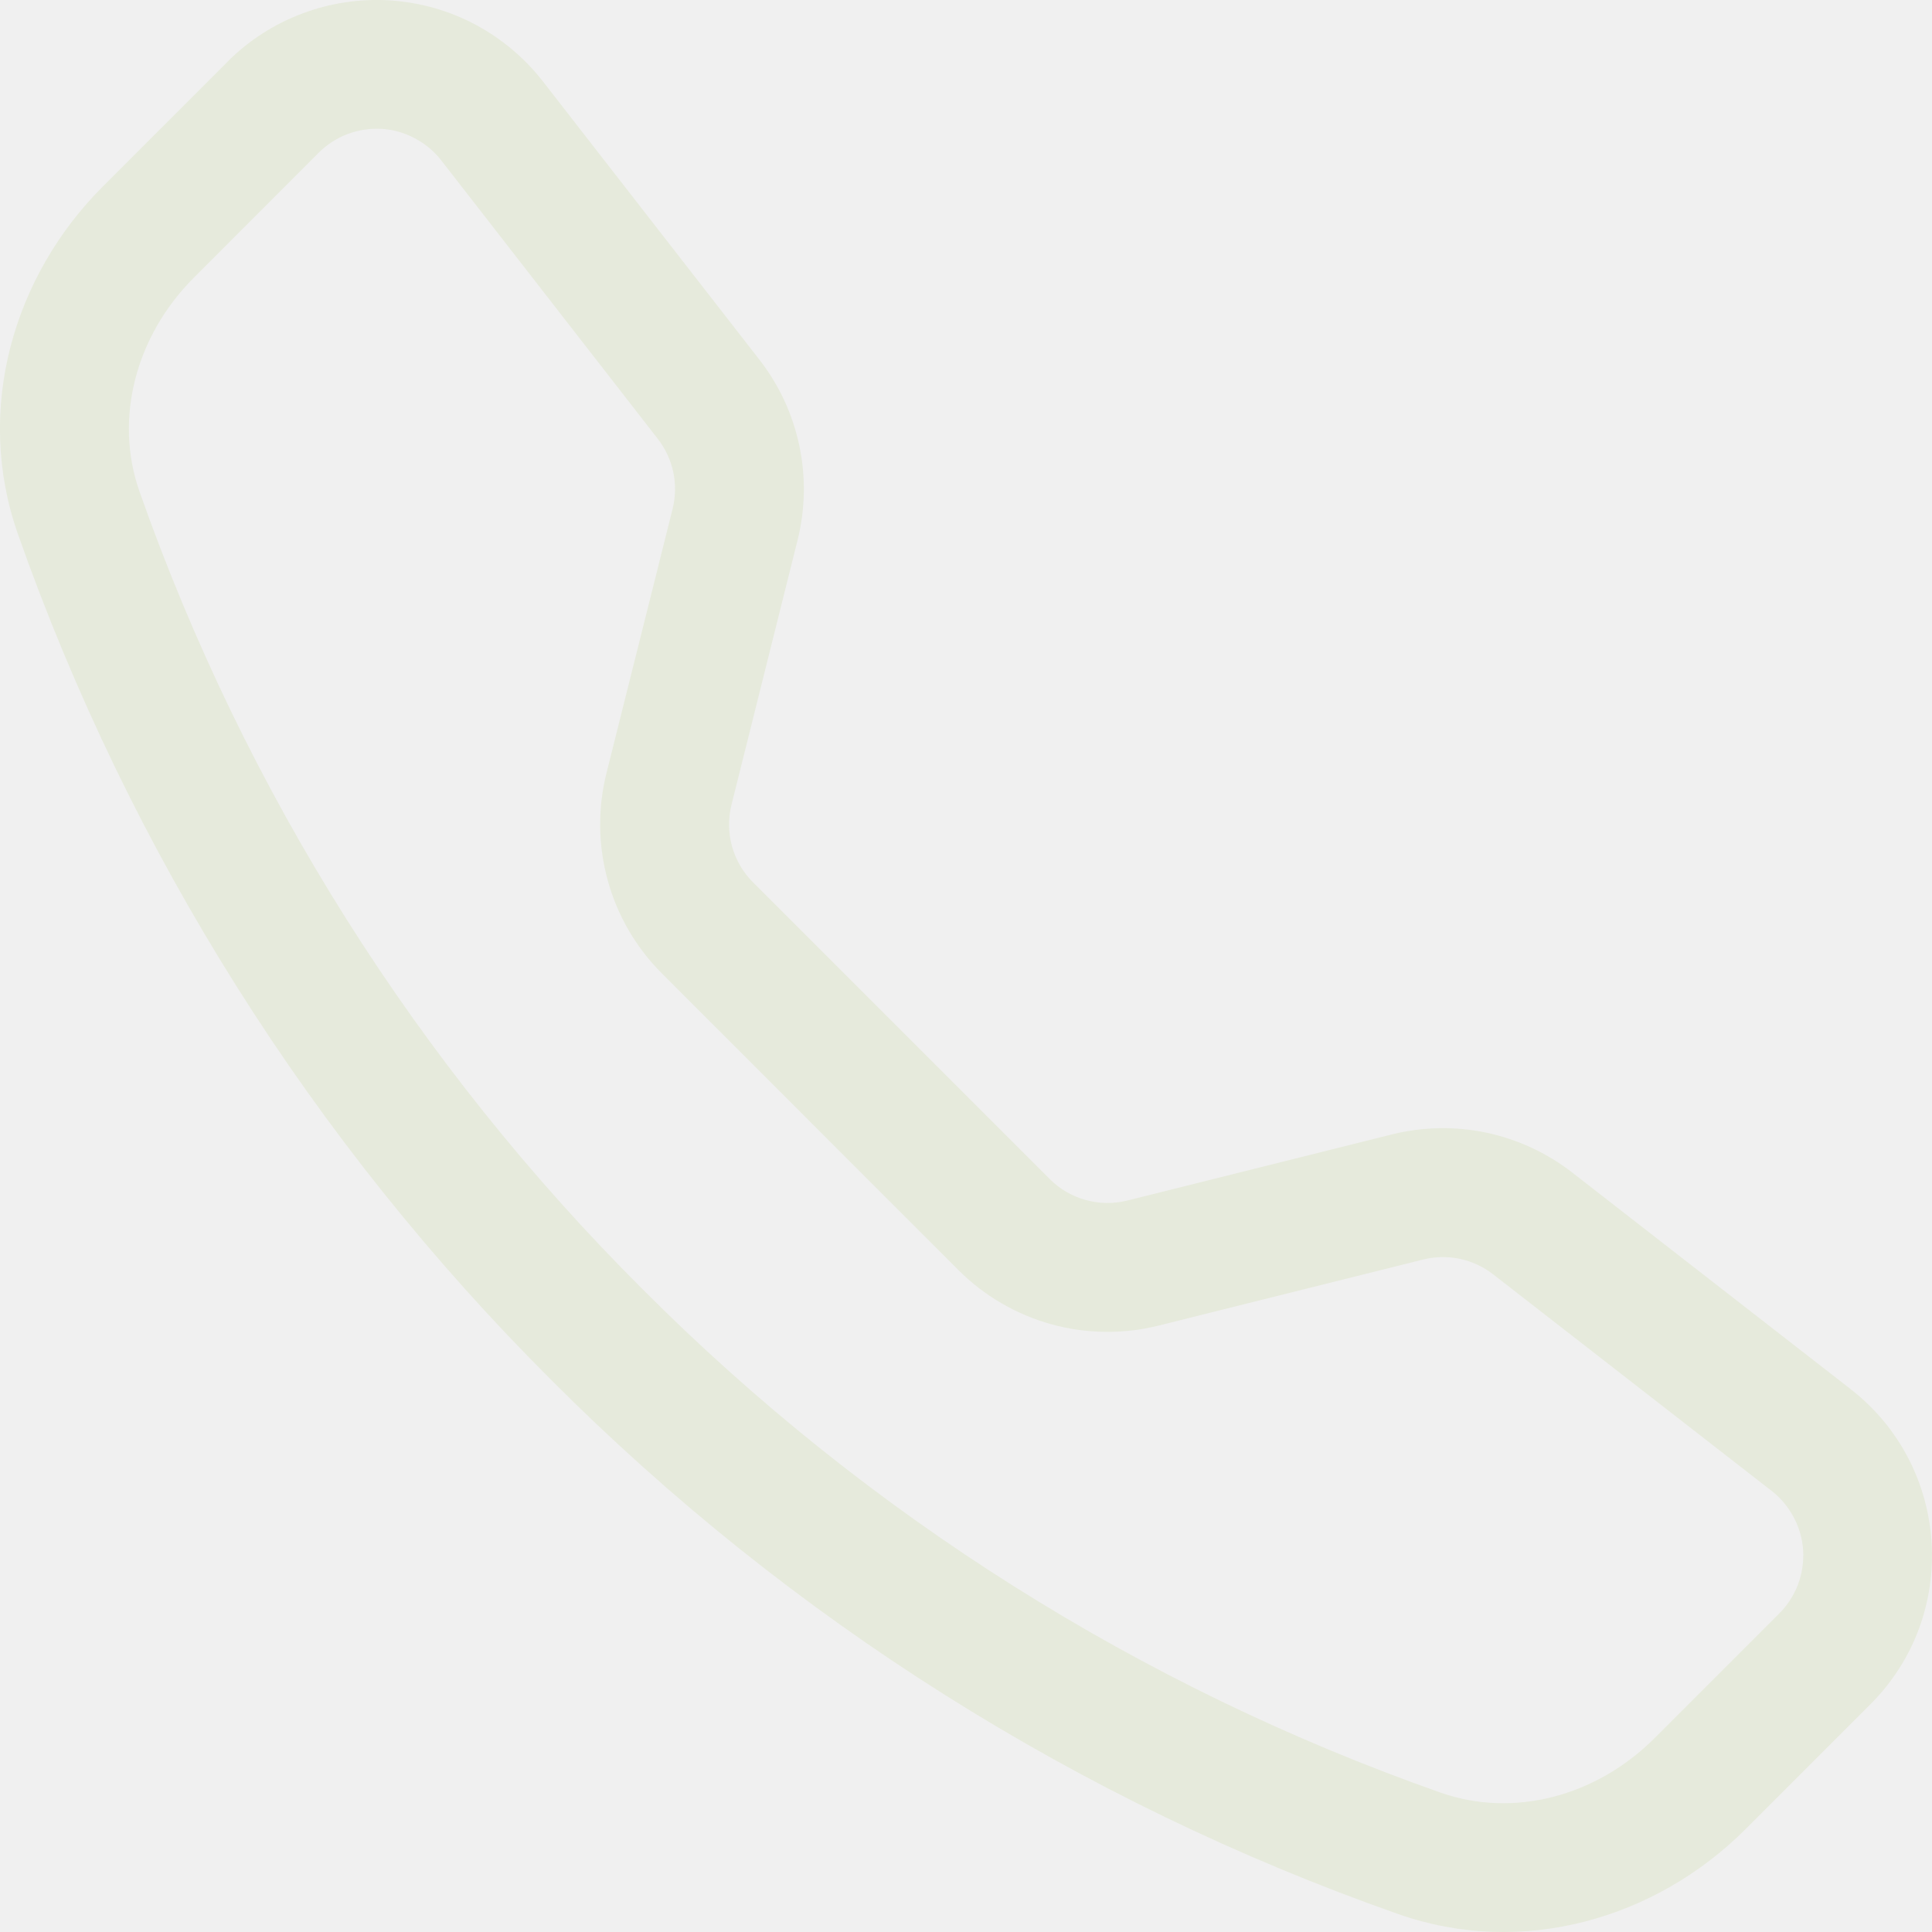
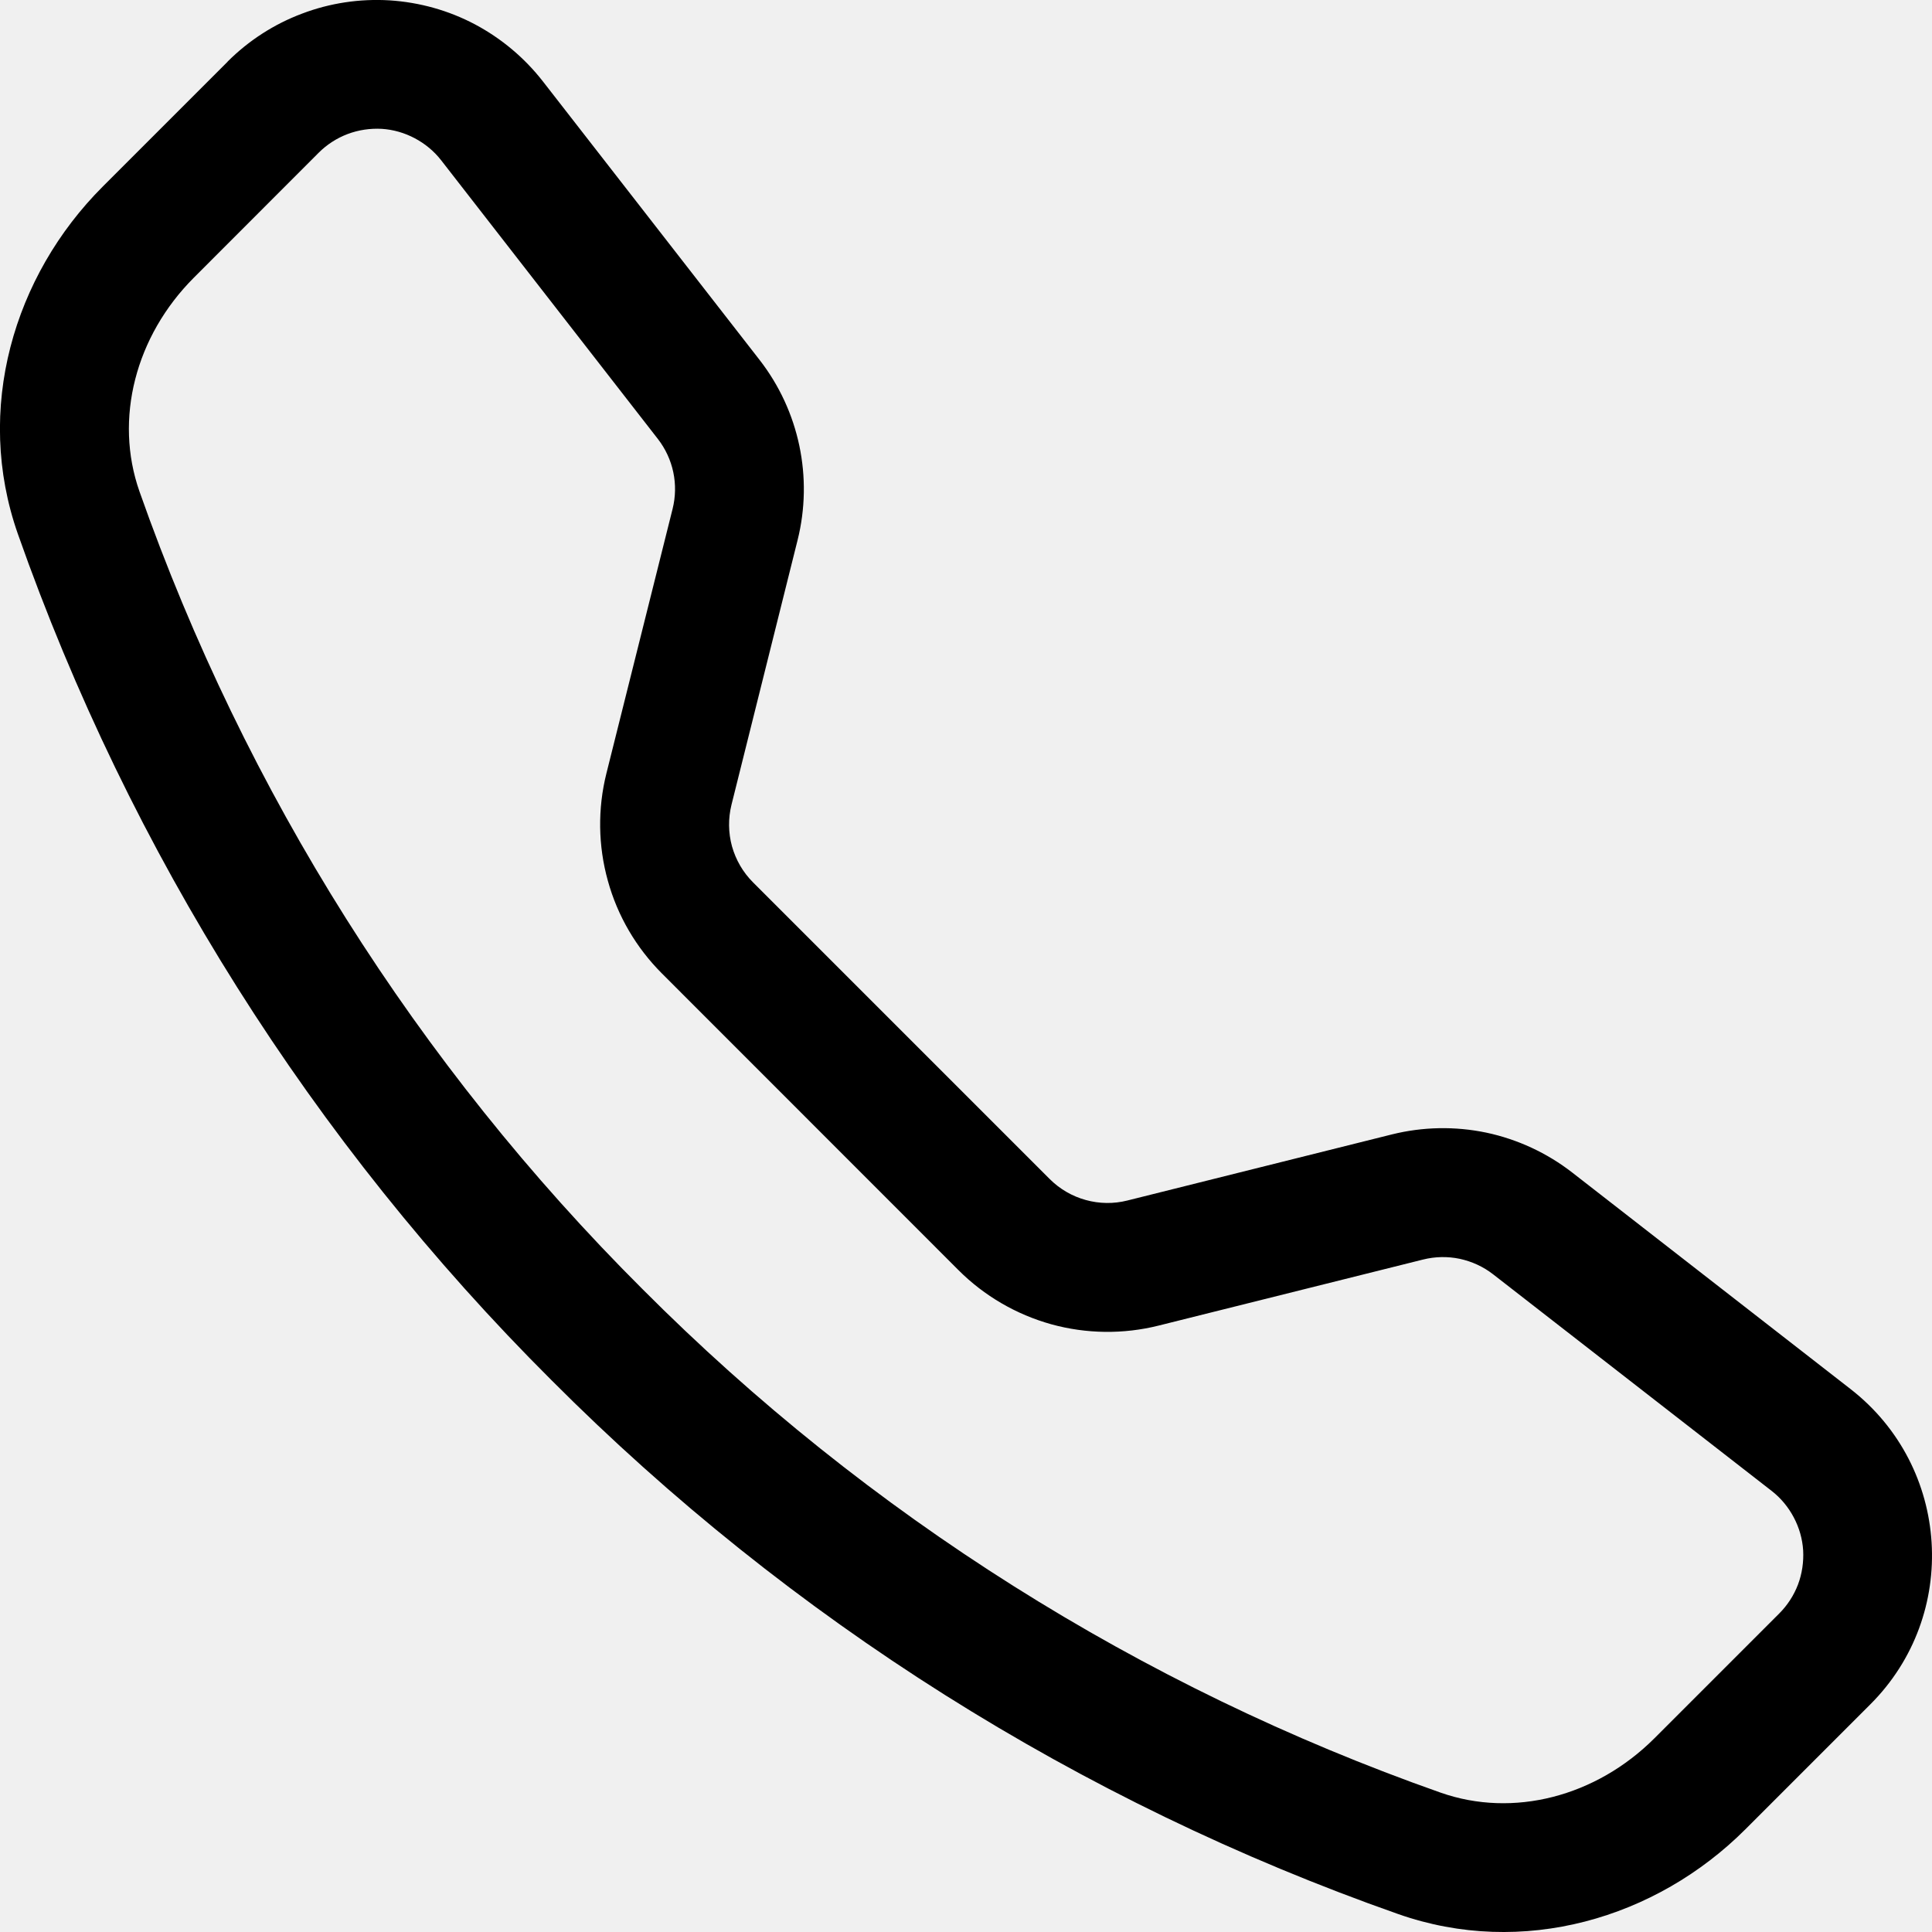
<svg xmlns="http://www.w3.org/2000/svg" width="16" height="16" viewBox="0 0 16 16" fill="none">
  <g clip-path="url(#clip0_135_58)">
-     <path d="M3.654 1.328C3.595 1.252 3.52 1.19 3.435 1.145C3.35 1.1 3.257 1.073 3.161 1.067C3.065 1.062 2.969 1.076 2.879 1.11C2.789 1.144 2.707 1.197 2.639 1.265L1.605 2.3C1.122 2.784 0.944 3.469 1.155 4.07C2.031 6.558 3.455 8.816 5.323 10.678C7.185 12.546 9.443 13.97 11.931 14.846C12.532 15.057 13.217 14.879 13.701 14.396L14.735 13.362C14.803 13.294 14.856 13.212 14.89 13.123C14.924 13.033 14.938 12.936 14.933 12.84C14.927 12.744 14.9 12.651 14.855 12.566C14.81 12.481 14.748 12.406 14.672 12.347L12.365 10.553C12.284 10.49 12.19 10.447 12.089 10.425C11.989 10.404 11.885 10.406 11.785 10.431L9.595 10.978C9.303 11.051 8.996 11.047 8.706 10.967C8.416 10.886 8.151 10.732 7.938 10.519L5.482 8.062C5.269 7.849 5.114 7.585 5.034 7.294C4.953 7.004 4.949 6.697 5.022 6.405L5.57 4.215C5.595 4.115 5.597 4.011 5.576 3.911C5.555 3.811 5.511 3.716 5.448 3.635L3.654 1.328ZM1.884 0.511C2.059 0.336 2.269 0.2 2.501 0.113C2.732 0.025 2.98 -0.012 3.227 0.003C3.474 0.019 3.715 0.086 3.934 0.202C4.152 0.318 4.344 0.479 4.496 0.674L6.29 2.98C6.619 3.403 6.735 3.954 6.605 4.474L6.058 6.664C6.03 6.777 6.031 6.896 6.062 7.009C6.094 7.122 6.153 7.224 6.236 7.307L8.693 9.764C8.776 9.847 8.879 9.907 8.992 9.938C9.104 9.969 9.223 9.971 9.337 9.942L11.526 9.395C11.783 9.331 12.05 9.326 12.309 9.38C12.568 9.435 12.811 9.548 13.02 9.71L15.326 11.504C16.155 12.149 16.231 13.374 15.489 14.115L14.455 15.149C13.715 15.889 12.609 16.214 11.578 15.851C8.939 14.923 6.543 13.412 4.568 11.431C2.587 9.456 1.077 7.061 0.148 4.422C-0.214 3.392 0.111 2.285 0.851 1.545L1.885 0.511H1.884Z" fill="#E6EADC" />
+     <path d="M3.654 1.328C3.595 1.252 3.52 1.19 3.435 1.145C3.35 1.1 3.257 1.073 3.161 1.067C3.065 1.062 2.969 1.076 2.879 1.11C2.789 1.144 2.707 1.197 2.639 1.265L1.605 2.3C1.122 2.784 0.944 3.469 1.155 4.07C2.031 6.558 3.455 8.816 5.323 10.678C7.185 12.546 9.443 13.97 11.931 14.846C12.532 15.057 13.217 14.879 13.701 14.396L14.735 13.362C14.803 13.294 14.856 13.212 14.89 13.123C14.924 13.033 14.938 12.936 14.933 12.84C14.927 12.744 14.9 12.651 14.855 12.566C14.81 12.481 14.748 12.406 14.672 12.347L12.365 10.553C12.284 10.49 12.19 10.447 12.089 10.425C11.989 10.404 11.885 10.406 11.785 10.431L9.595 10.978C9.303 11.051 8.996 11.047 8.706 10.967C8.416 10.886 8.151 10.732 7.938 10.519L5.482 8.062C5.269 7.849 5.114 7.585 5.034 7.294C4.953 7.004 4.949 6.697 5.022 6.405L5.57 4.215C5.595 4.115 5.597 4.011 5.576 3.911C5.555 3.811 5.511 3.716 5.448 3.635L3.654 1.328ZM1.884 0.511C2.059 0.336 2.269 0.2 2.501 0.113C2.732 0.025 2.98 -0.012 3.227 0.003C3.474 0.019 3.715 0.086 3.934 0.202C4.152 0.318 4.344 0.479 4.496 0.674L6.29 2.98C6.619 3.403 6.735 3.954 6.605 4.474L6.058 6.664C6.03 6.777 6.031 6.896 6.062 7.009C6.094 7.122 6.153 7.224 6.236 7.307L8.693 9.764C8.776 9.847 8.879 9.907 8.992 9.938C9.104 9.969 9.223 9.971 9.337 9.942L11.526 9.395C11.783 9.331 12.05 9.326 12.309 9.38C12.568 9.435 12.811 9.548 13.02 9.71L15.326 11.504C16.155 12.149 16.231 13.374 15.489 14.115L14.455 15.149C13.715 15.889 12.609 16.214 11.578 15.851C8.939 14.923 6.543 13.412 4.568 11.431C2.587 9.456 1.077 7.061 0.148 4.422C-0.214 3.392 0.111 2.285 0.851 1.545L1.885 0.511H1.884Z" fill="currentColor" />
  </g>
  <defs>
    <clipPath id="clip0_135_58">
      <rect width="16" height="16" fill="white" />
    </clipPath>
  </defs>
</svg>
